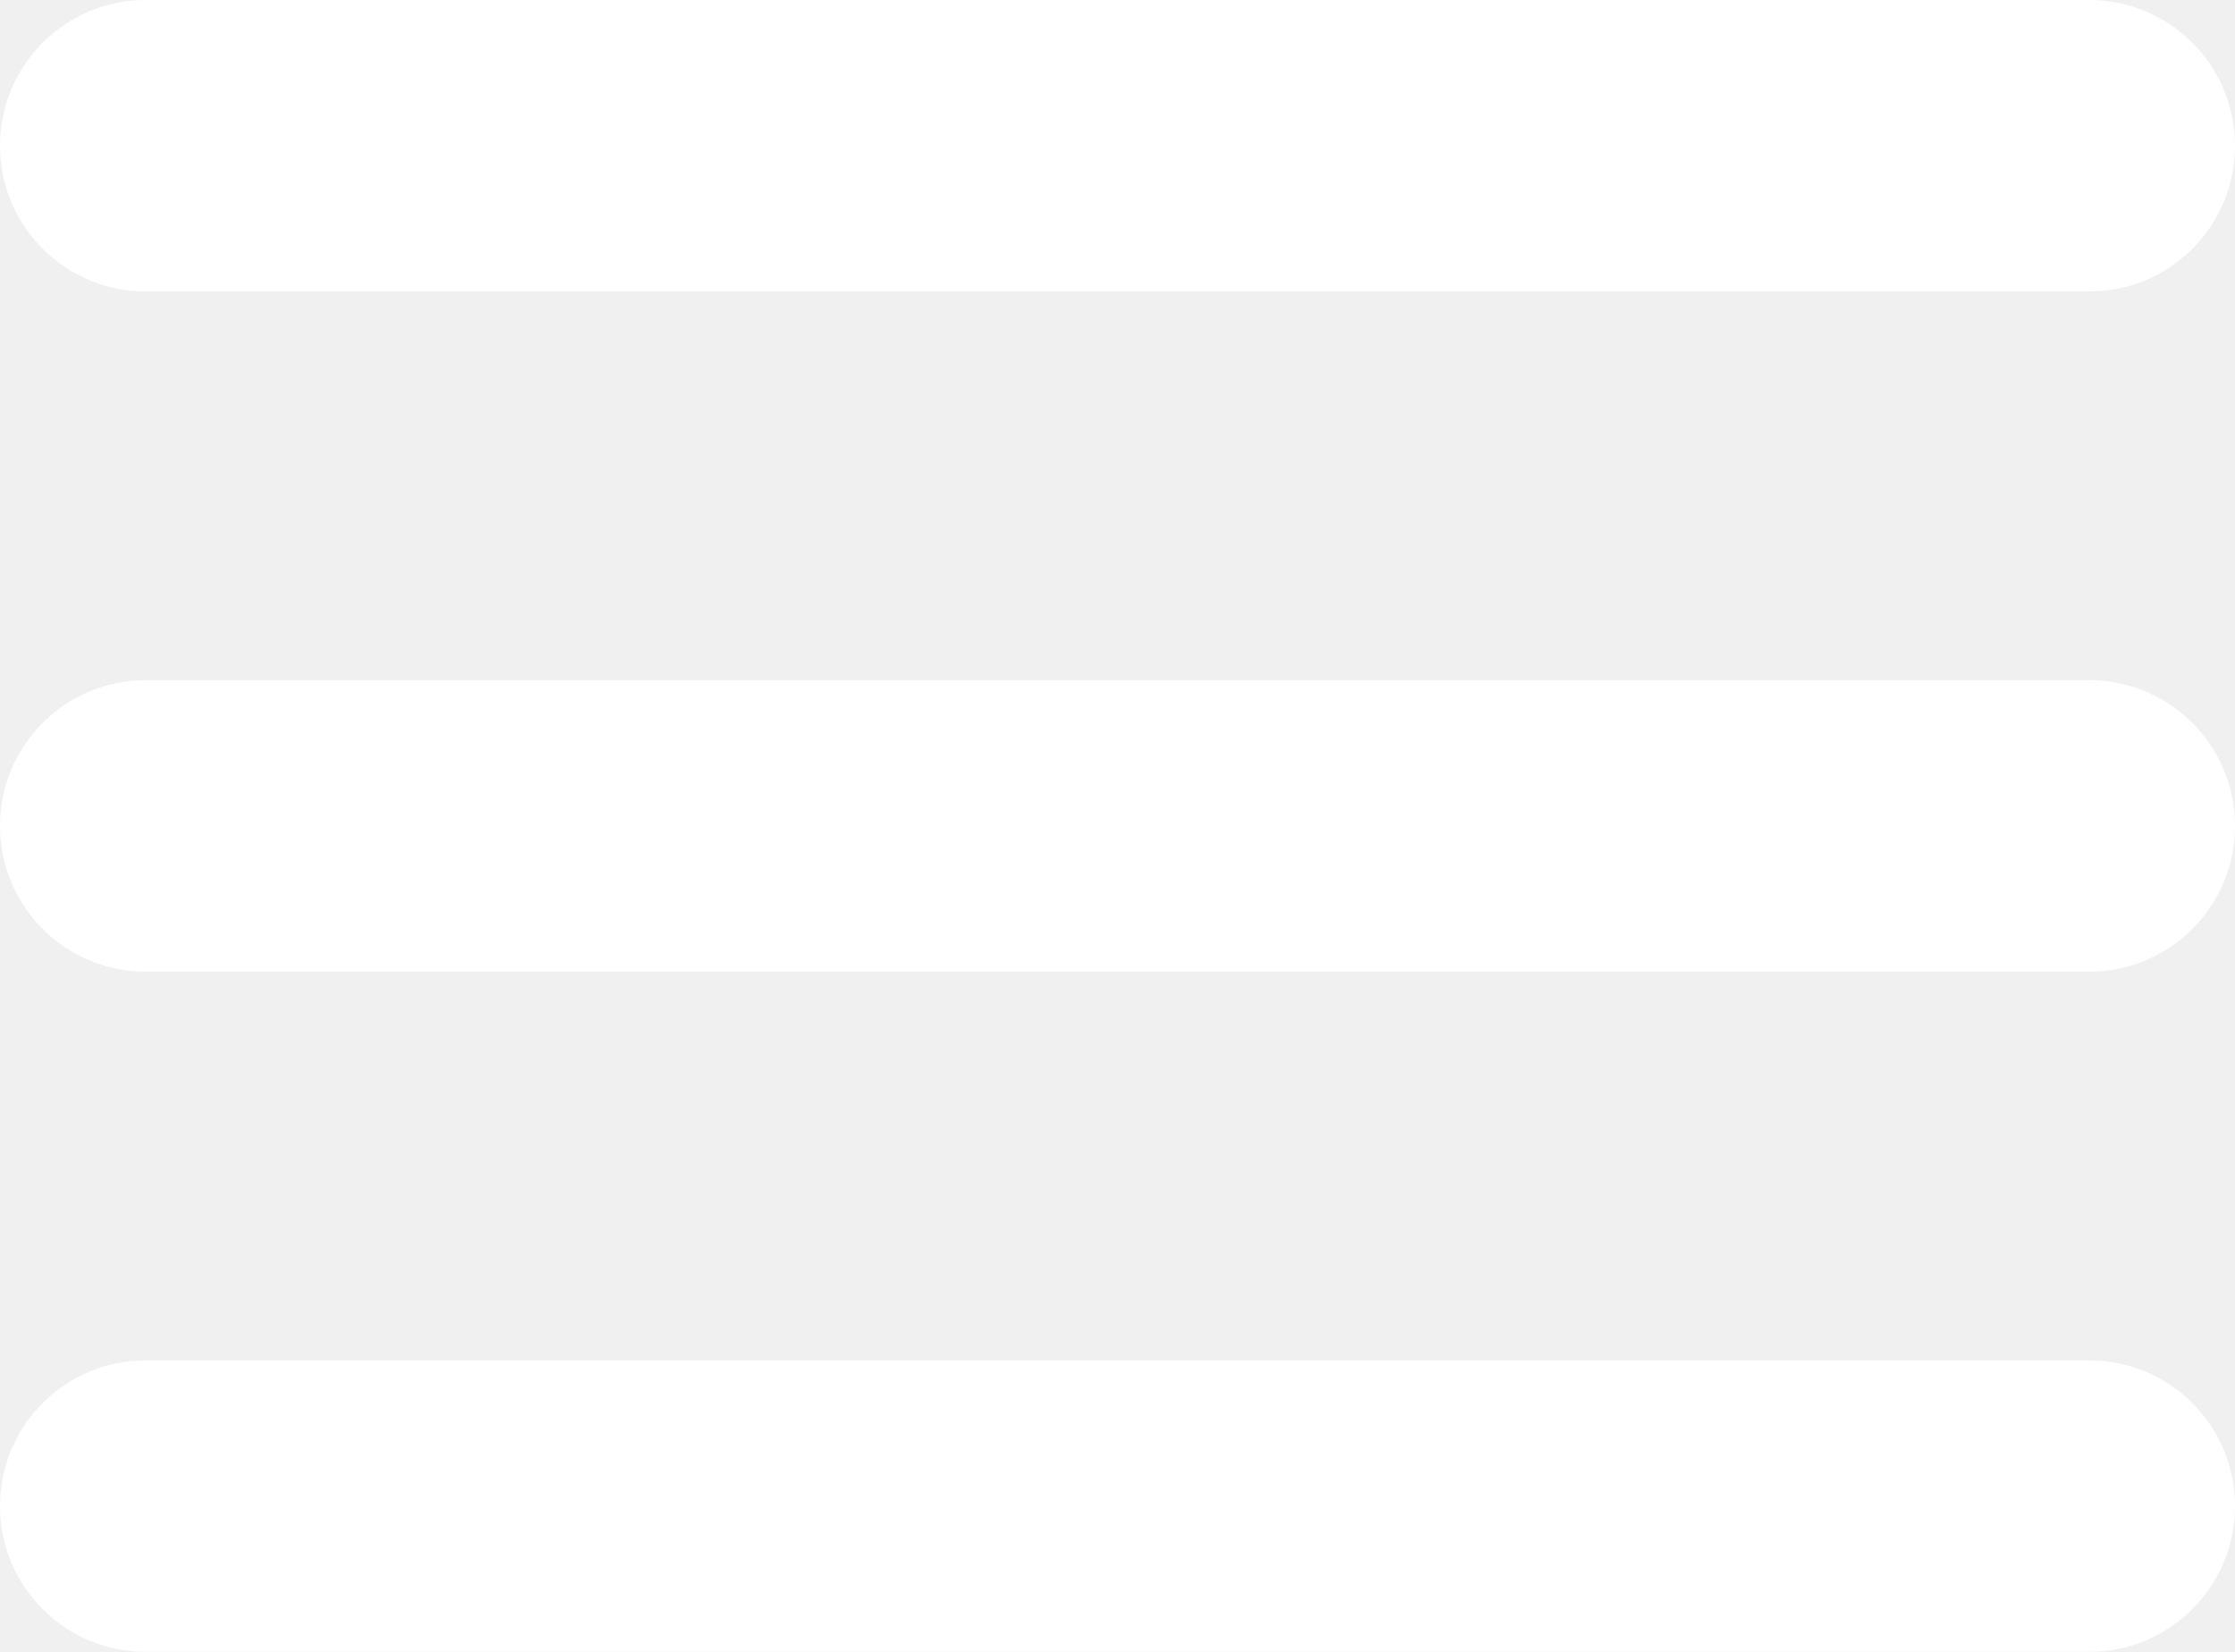
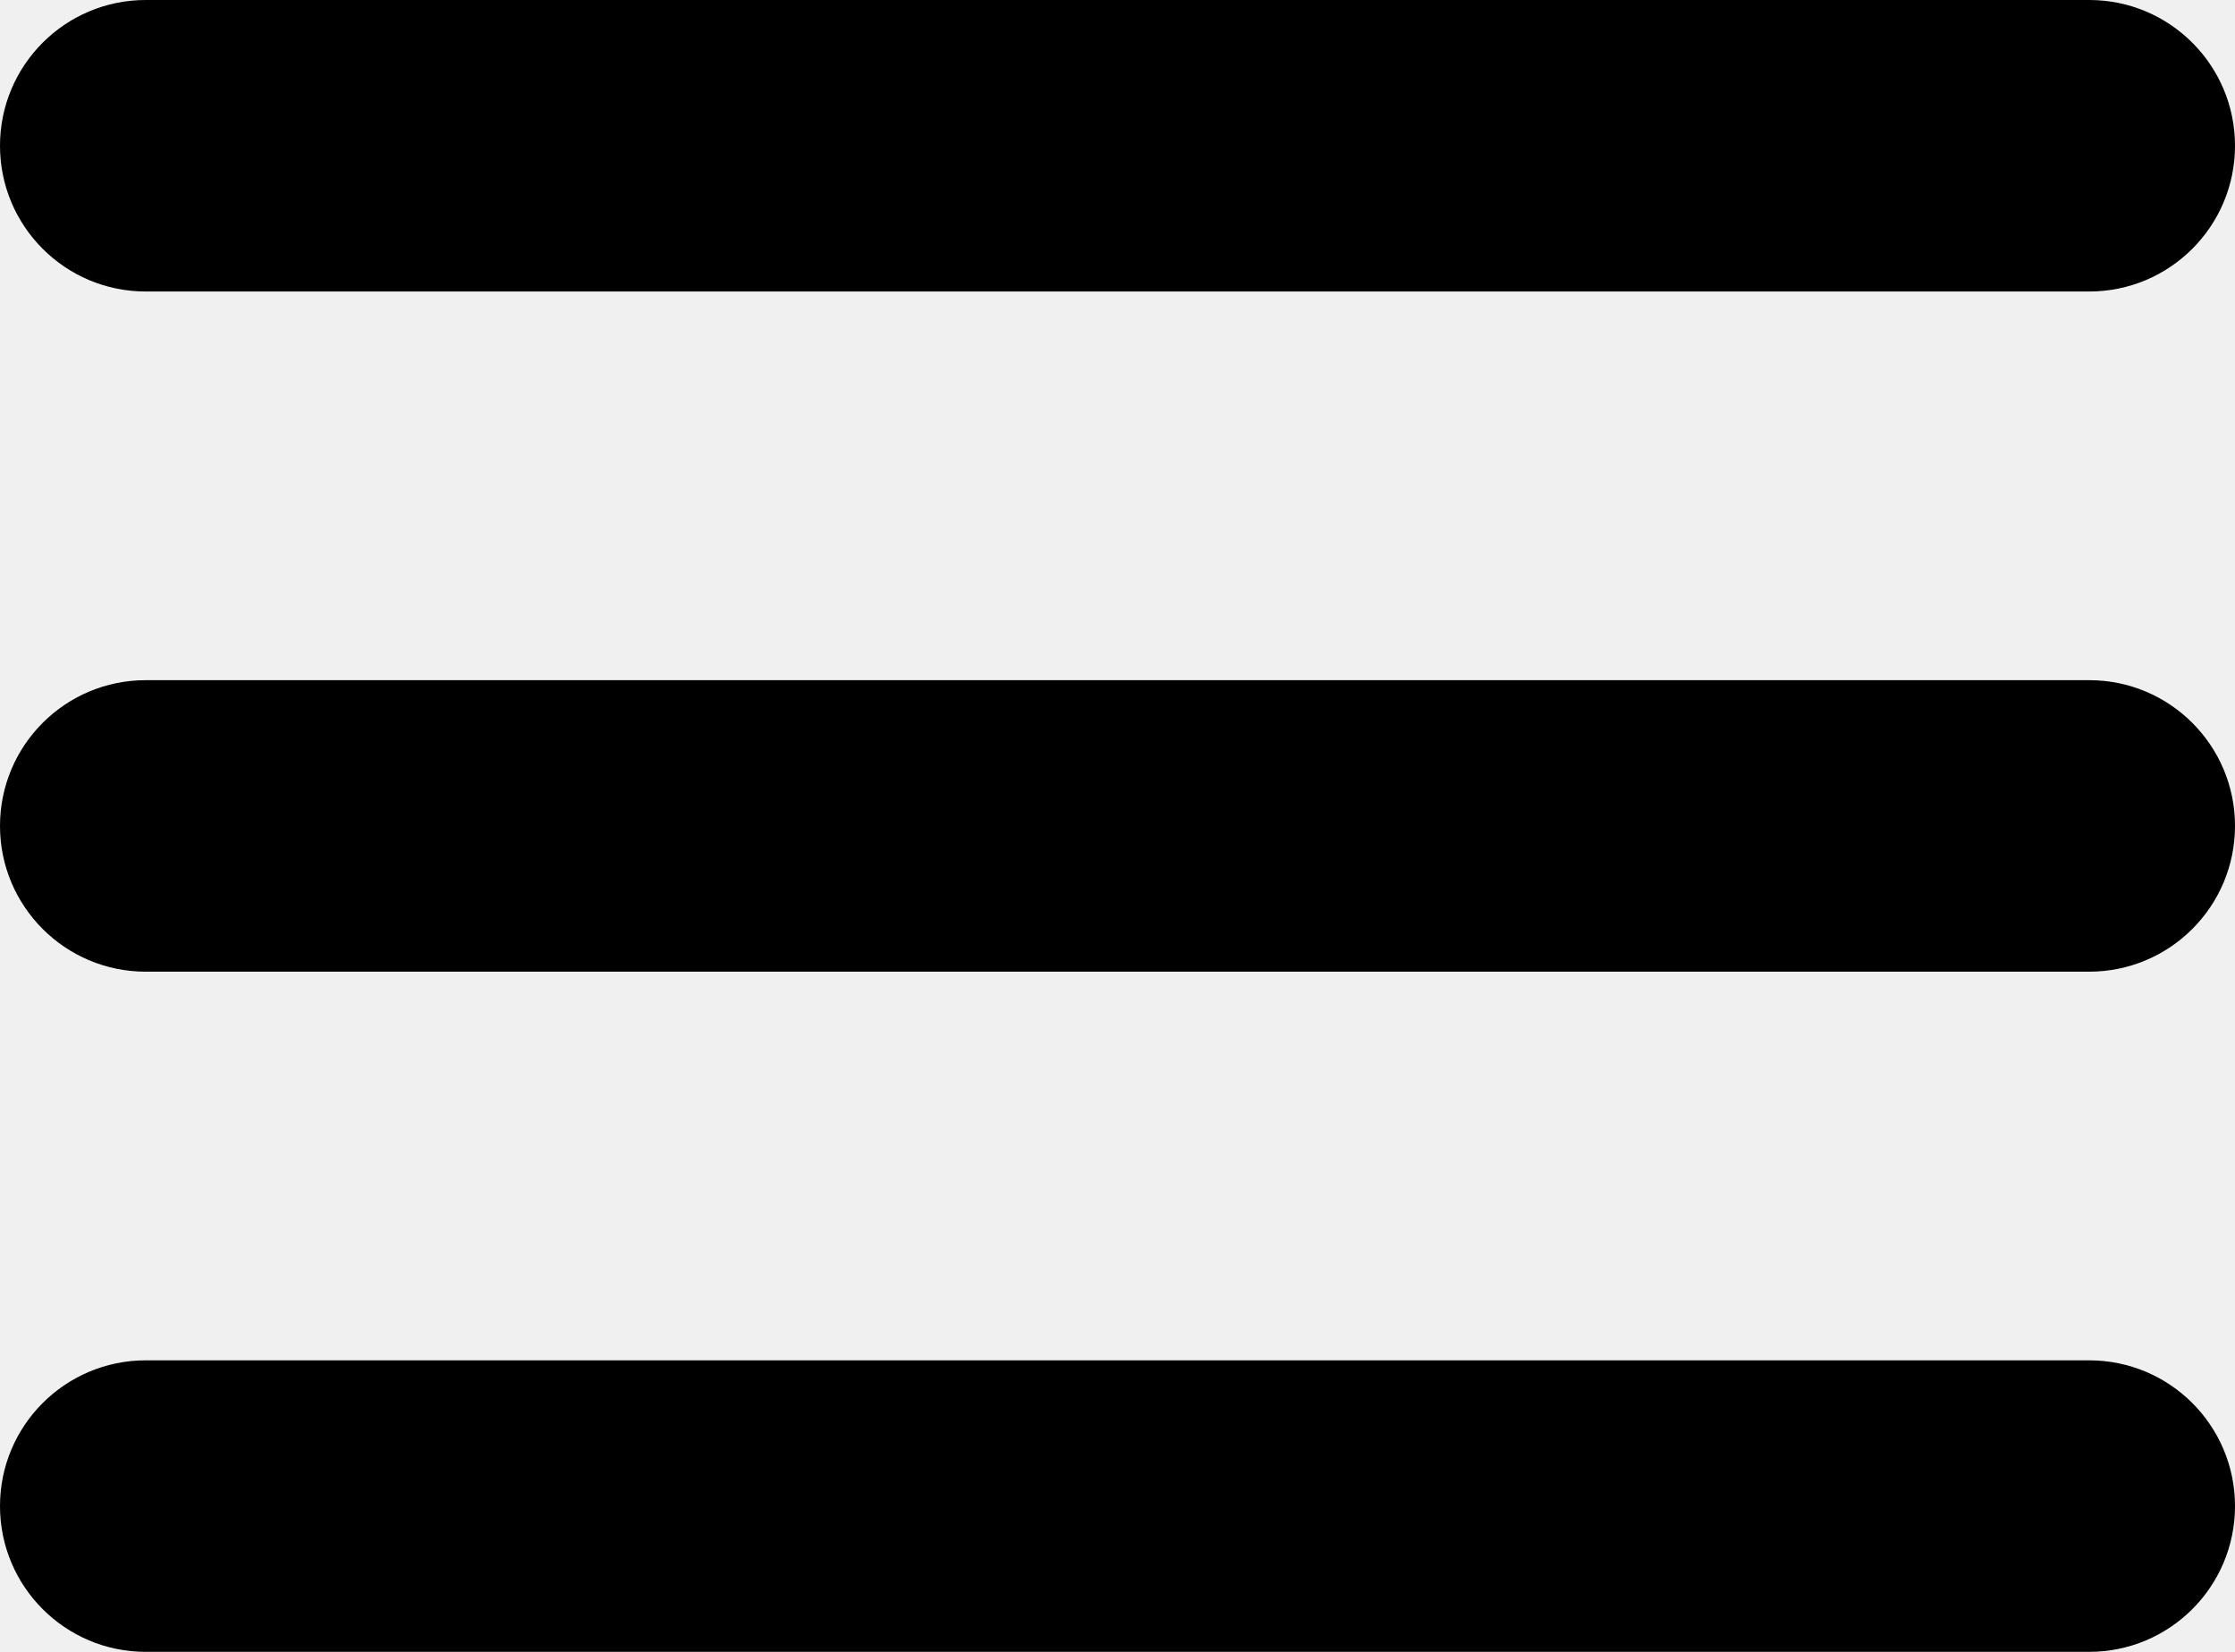
<svg xmlns="http://www.w3.org/2000/svg" width="23" height="17" viewBox="0 0 23 17" fill="none">
-   <rect width="23" height="3" rx="1.5" fill="white" />
-   <rect y="7" width="23" height="3" rx="1.5" fill="white" />
-   <rect y="14" width="23" height="3" rx="1.5" fill="white" />
+   <rect width="23" height="3" rx="1.5" fill="black" />
+   <rect y="7" width="23" height="3" rx="1.5" fill="black" />
+   <rect y="14" width="23" height="3" rx="1.5" fill="black" />
</svg>
